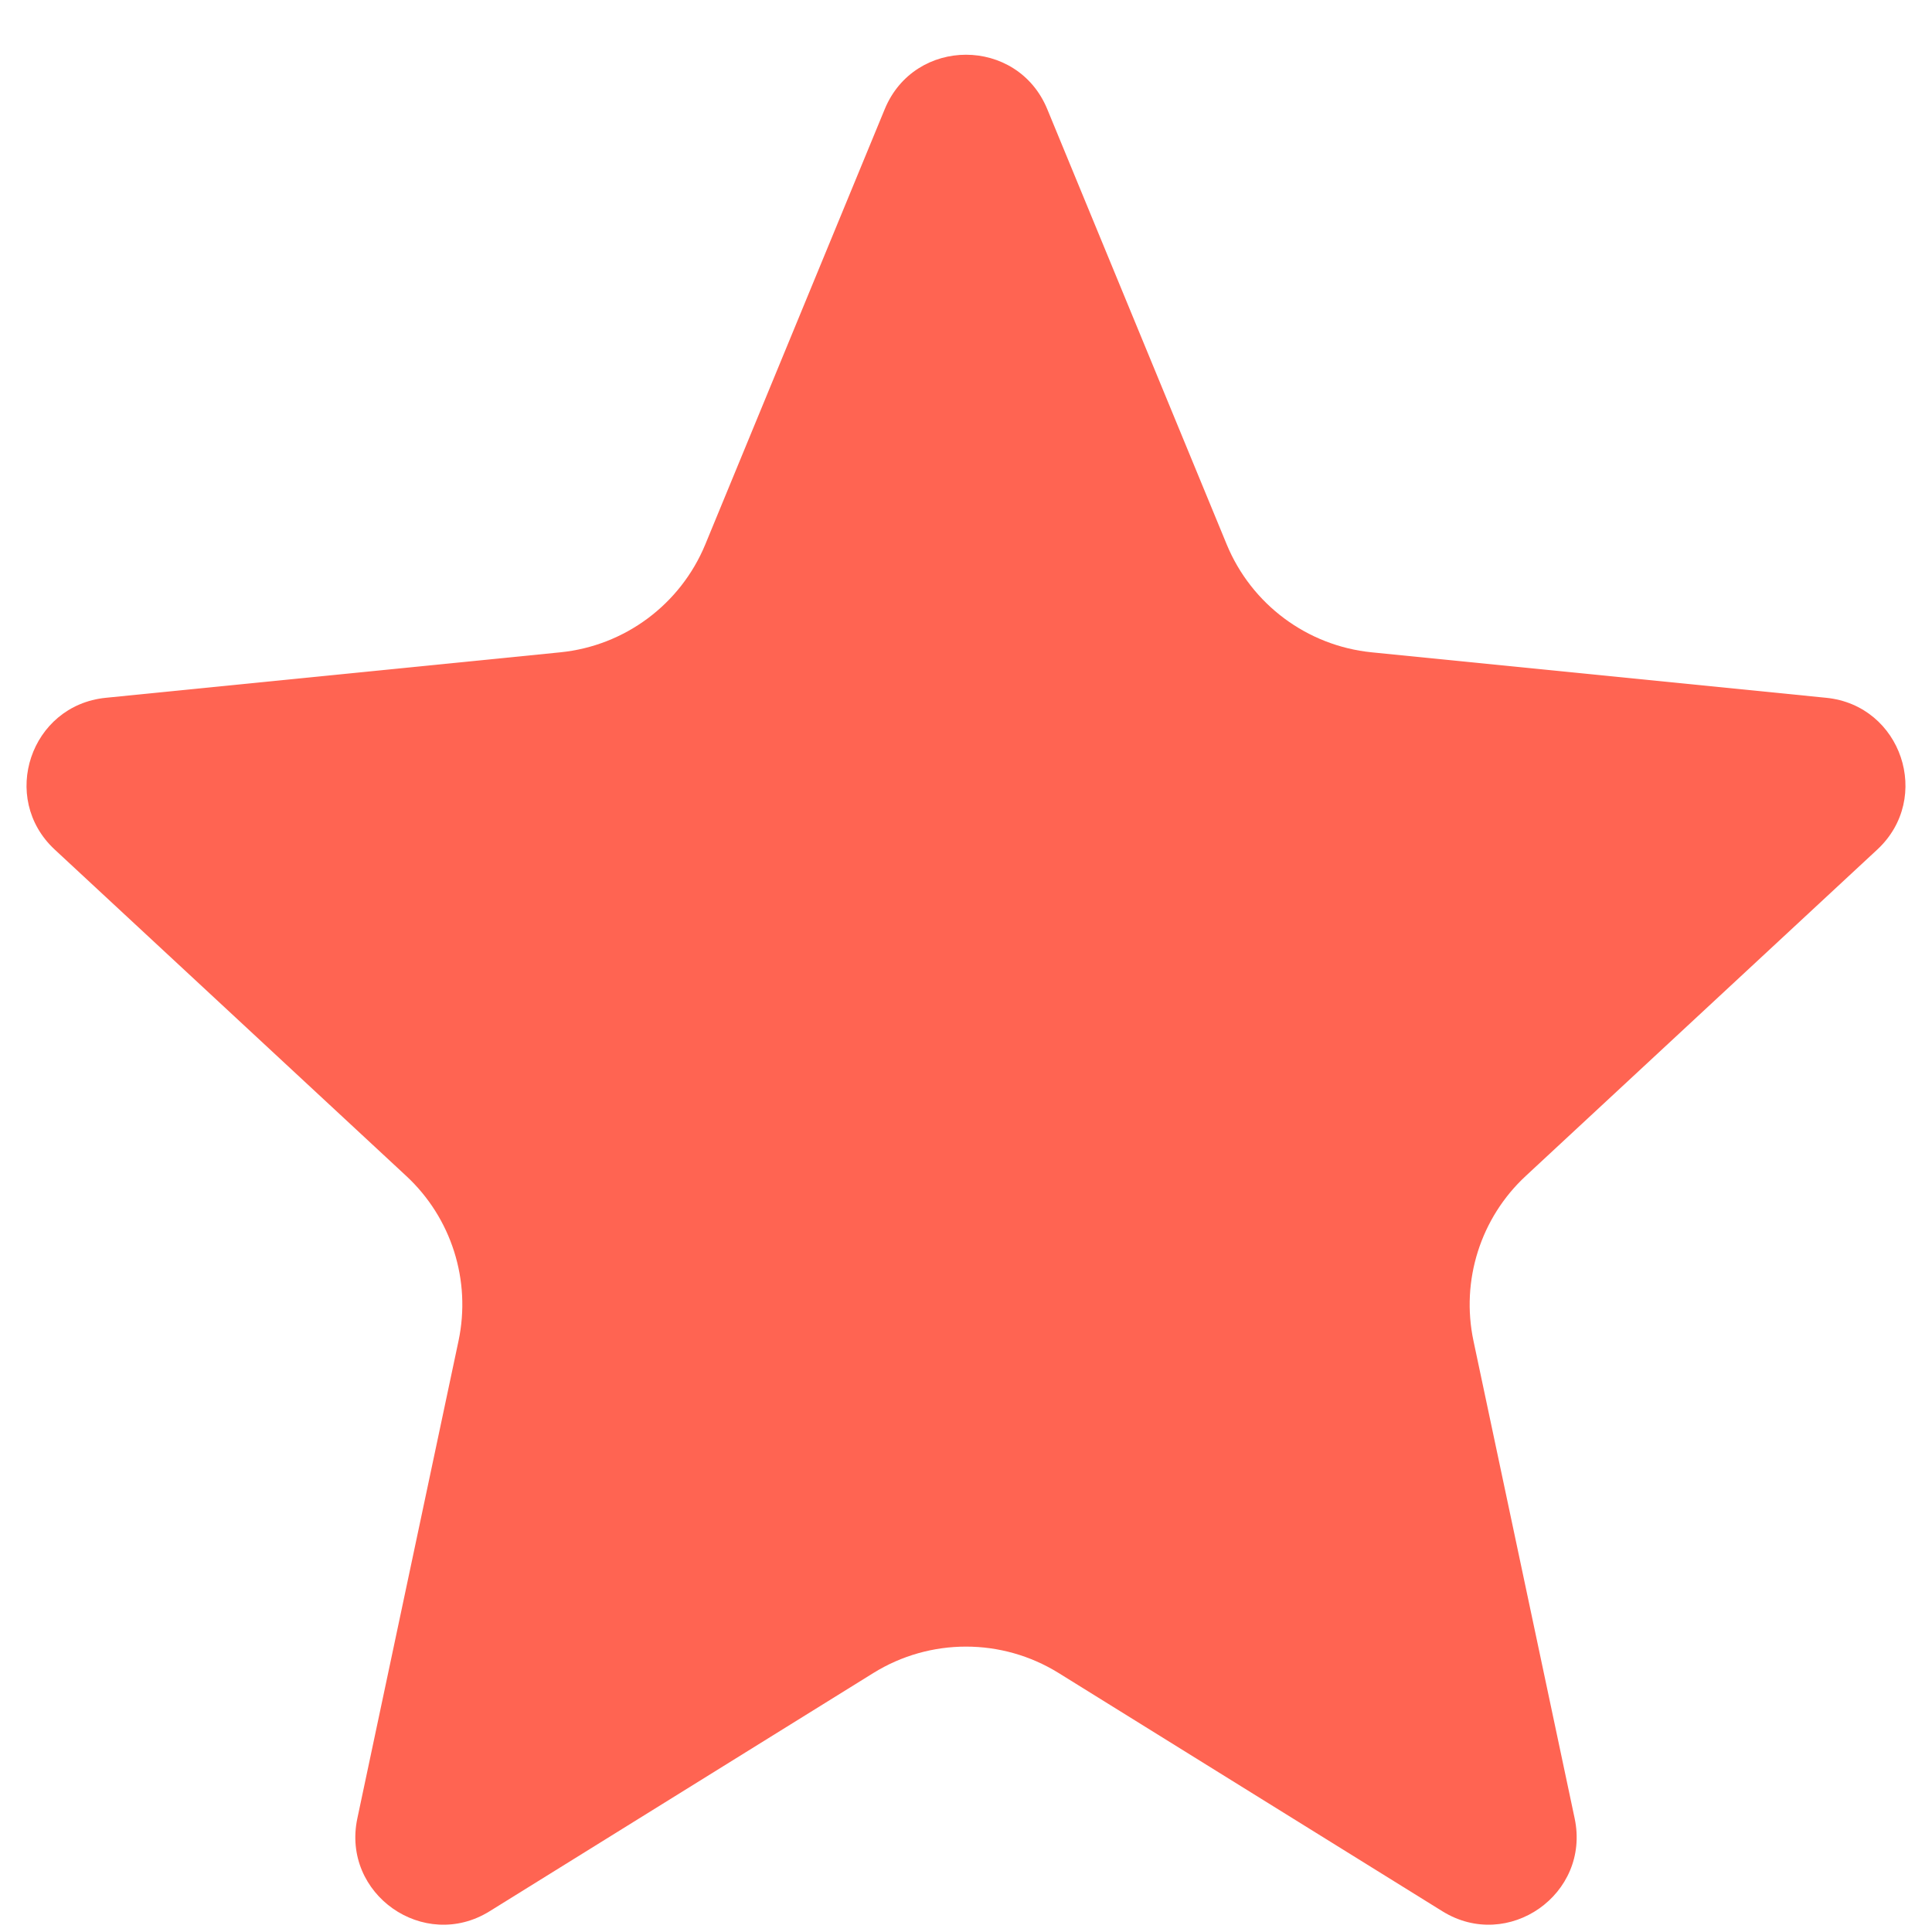
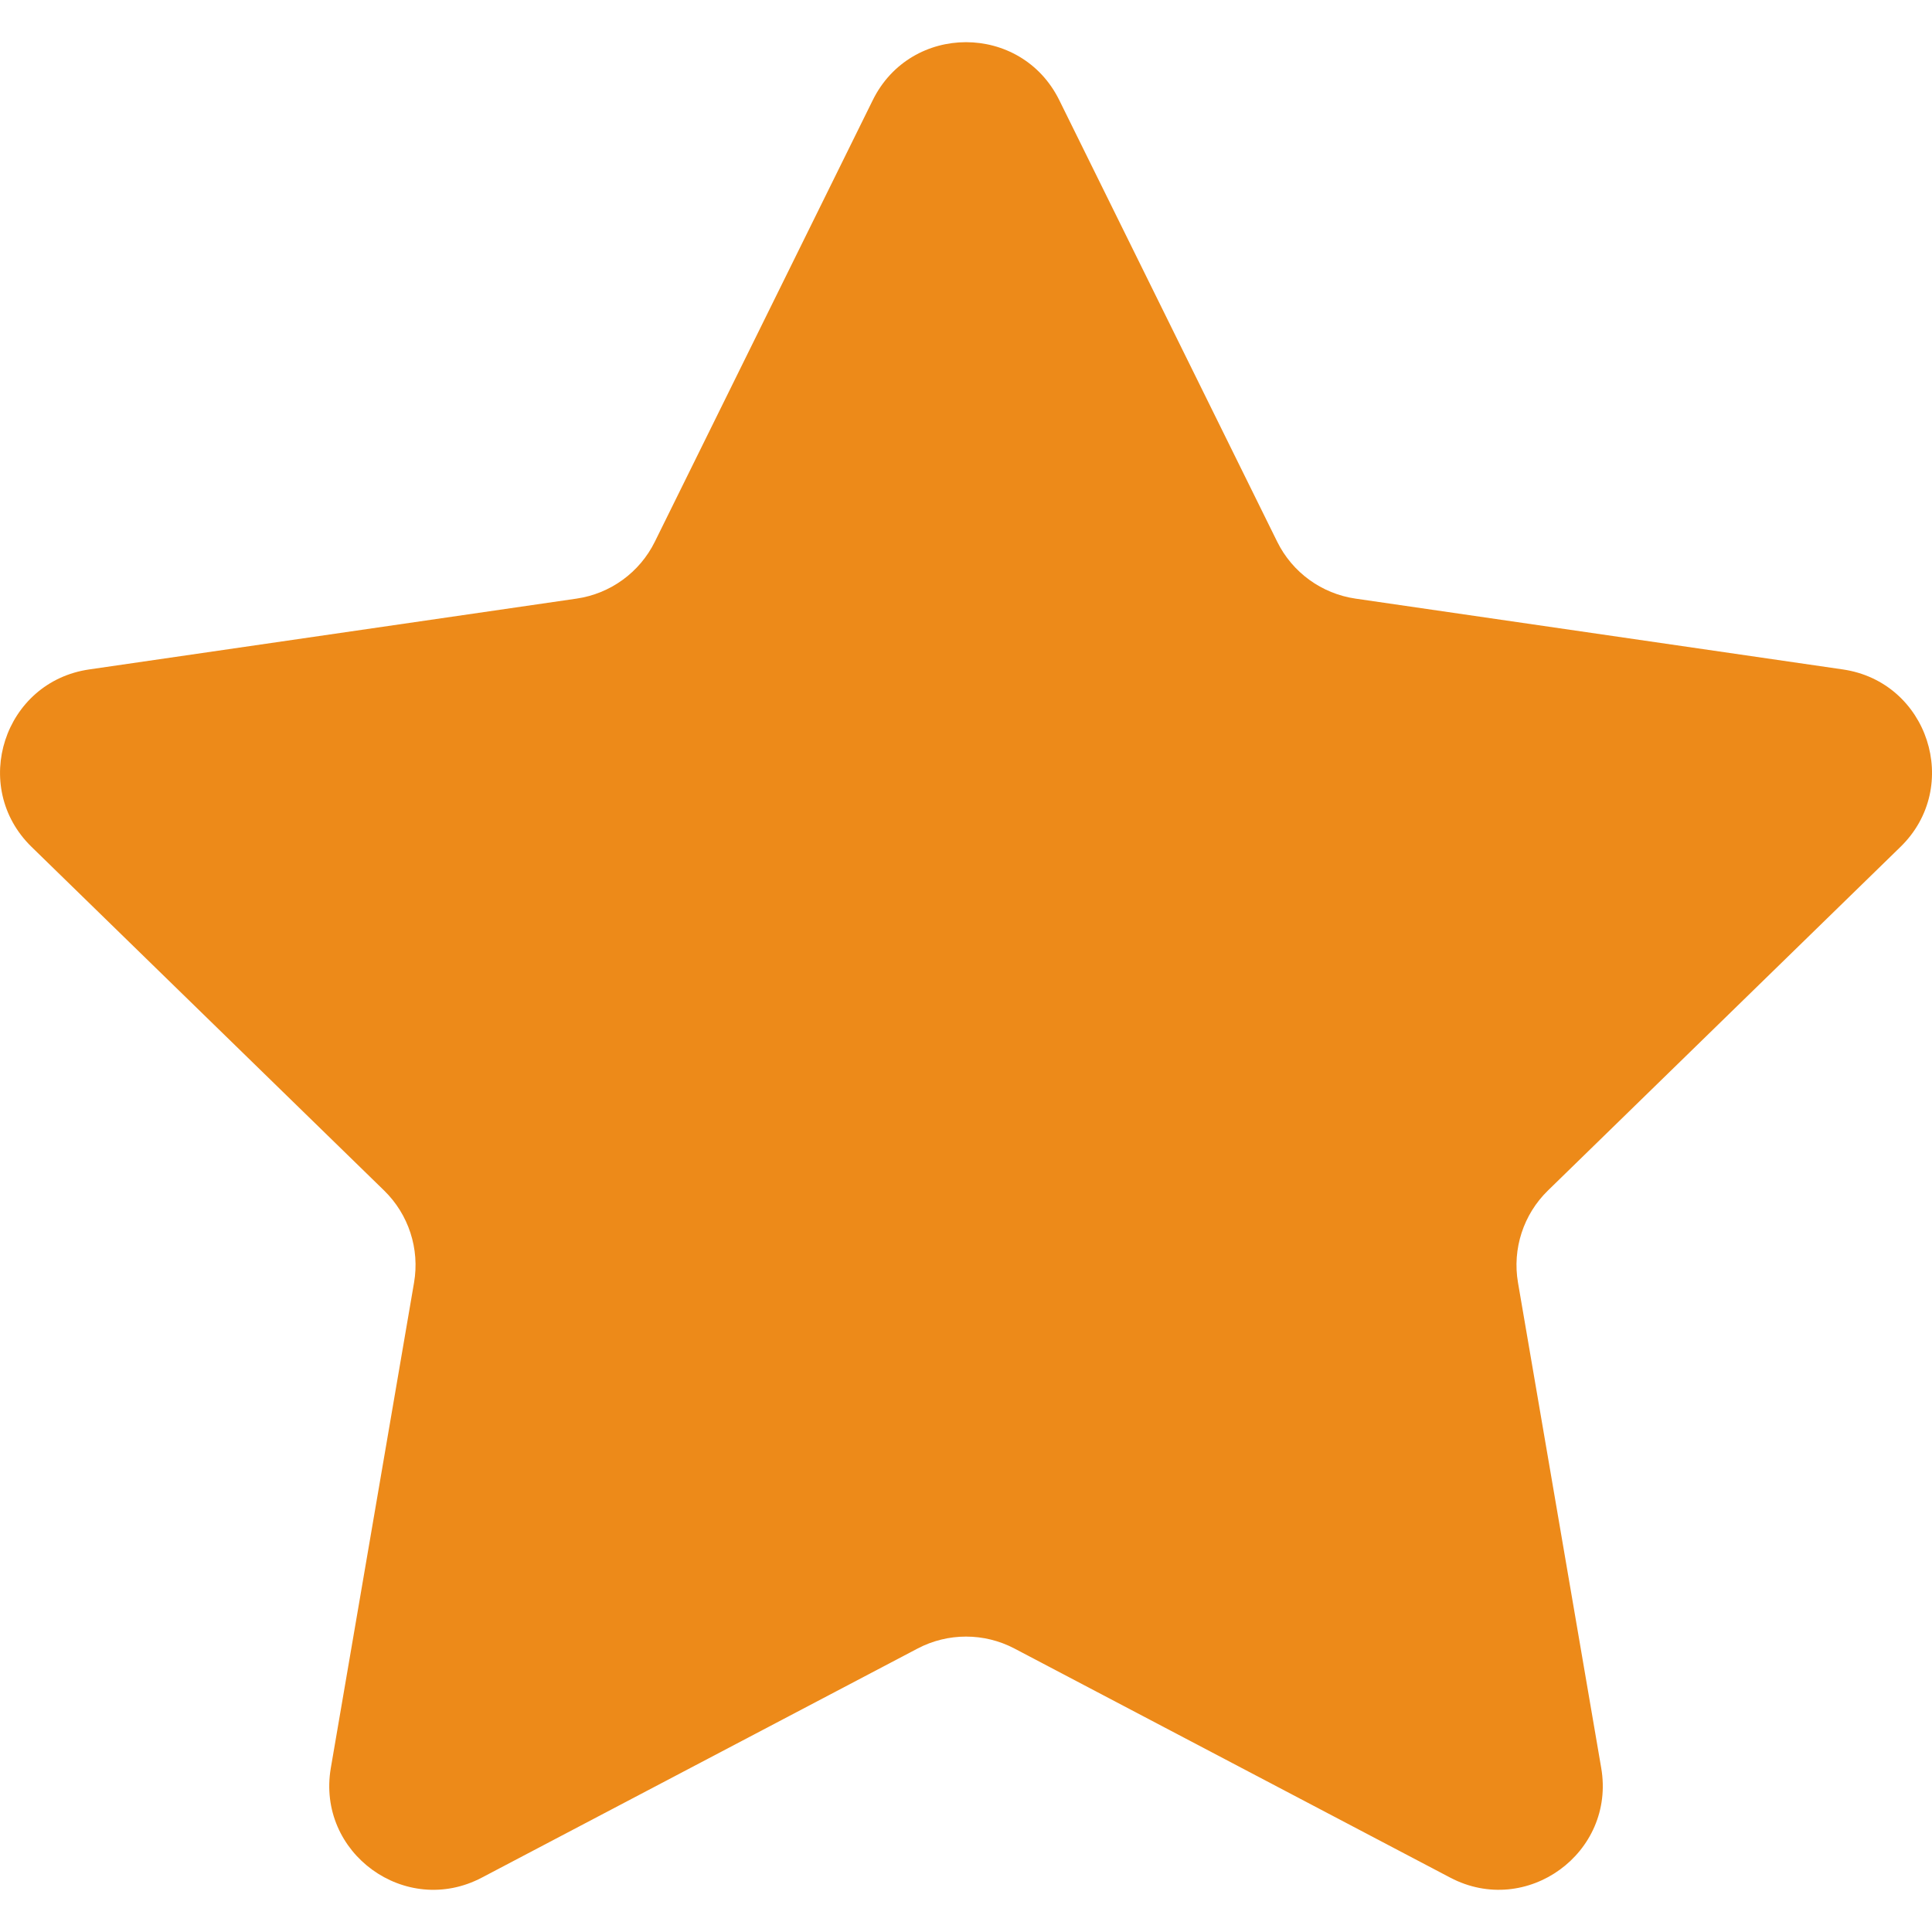
- <svg xmlns="http://www.w3.org/2000/svg" width="22" height="22" viewBox="0 0 22 22" fill="none">
-   <path d="M10.075 1.242C10.416 0.417 11.584 0.417 11.925 1.242L13.969 6.2C14.251 6.882 14.885 7.354 15.619 7.428L20.796 7.946C21.653 8.032 22.008 9.088 21.377 9.674L17.375 13.39C16.859 13.868 16.633 14.582 16.779 15.27L17.931 20.707C18.113 21.569 17.173 22.228 16.425 21.764L12.055 19.051C11.409 18.65 10.591 18.65 9.945 19.051L5.575 21.764C4.827 22.228 3.887 21.569 4.069 20.707L5.221 15.27C5.367 14.582 5.141 13.868 4.625 13.39L0.623 9.674C-0.008 9.088 0.347 8.032 1.204 7.946L6.381 7.428C7.115 7.354 7.749 6.882 8.031 6.2L10.075 1.242Z" fill="#FF6452" />
+ <svg xmlns="http://www.w3.org/2000/svg" height="800px" width="800px" version="1.1" id="Capa_1" viewBox="0 0 47.94 47.94" xml:space="preserve">
+   <path style="fill:#ED8A19;" d="M26.285,2.486l5.407,10.956c0.376,0.762,1.103,1.29,1.944,1.412l12.091,1.757  c2.118,0.308,2.963,2.91,1.431,4.403l-8.749,8.528c-0.608,0.593-0.886,1.448-0.742,2.285l2.065,12.042  c0.362,2.109-1.852,3.717-3.746,2.722l-10.814-5.685c-0.752-0.395-1.651-0.395-2.403,0l-10.814,5.685  c-1.894,0.996-4.108-0.613-3.746-2.722l2.065-12.042c0.144-0.837-0.134-1.692-0.742-2.285l-8.749-8.528  c-1.532-1.494-0.687-4.096,1.431-4.403l12.091-1.757c0.841-0.122,1.568-0.65,1.944-1.412l5.407-10.956  C22.602,0.567,25.338,0.567,26.285,2.486z" />
</svg>
